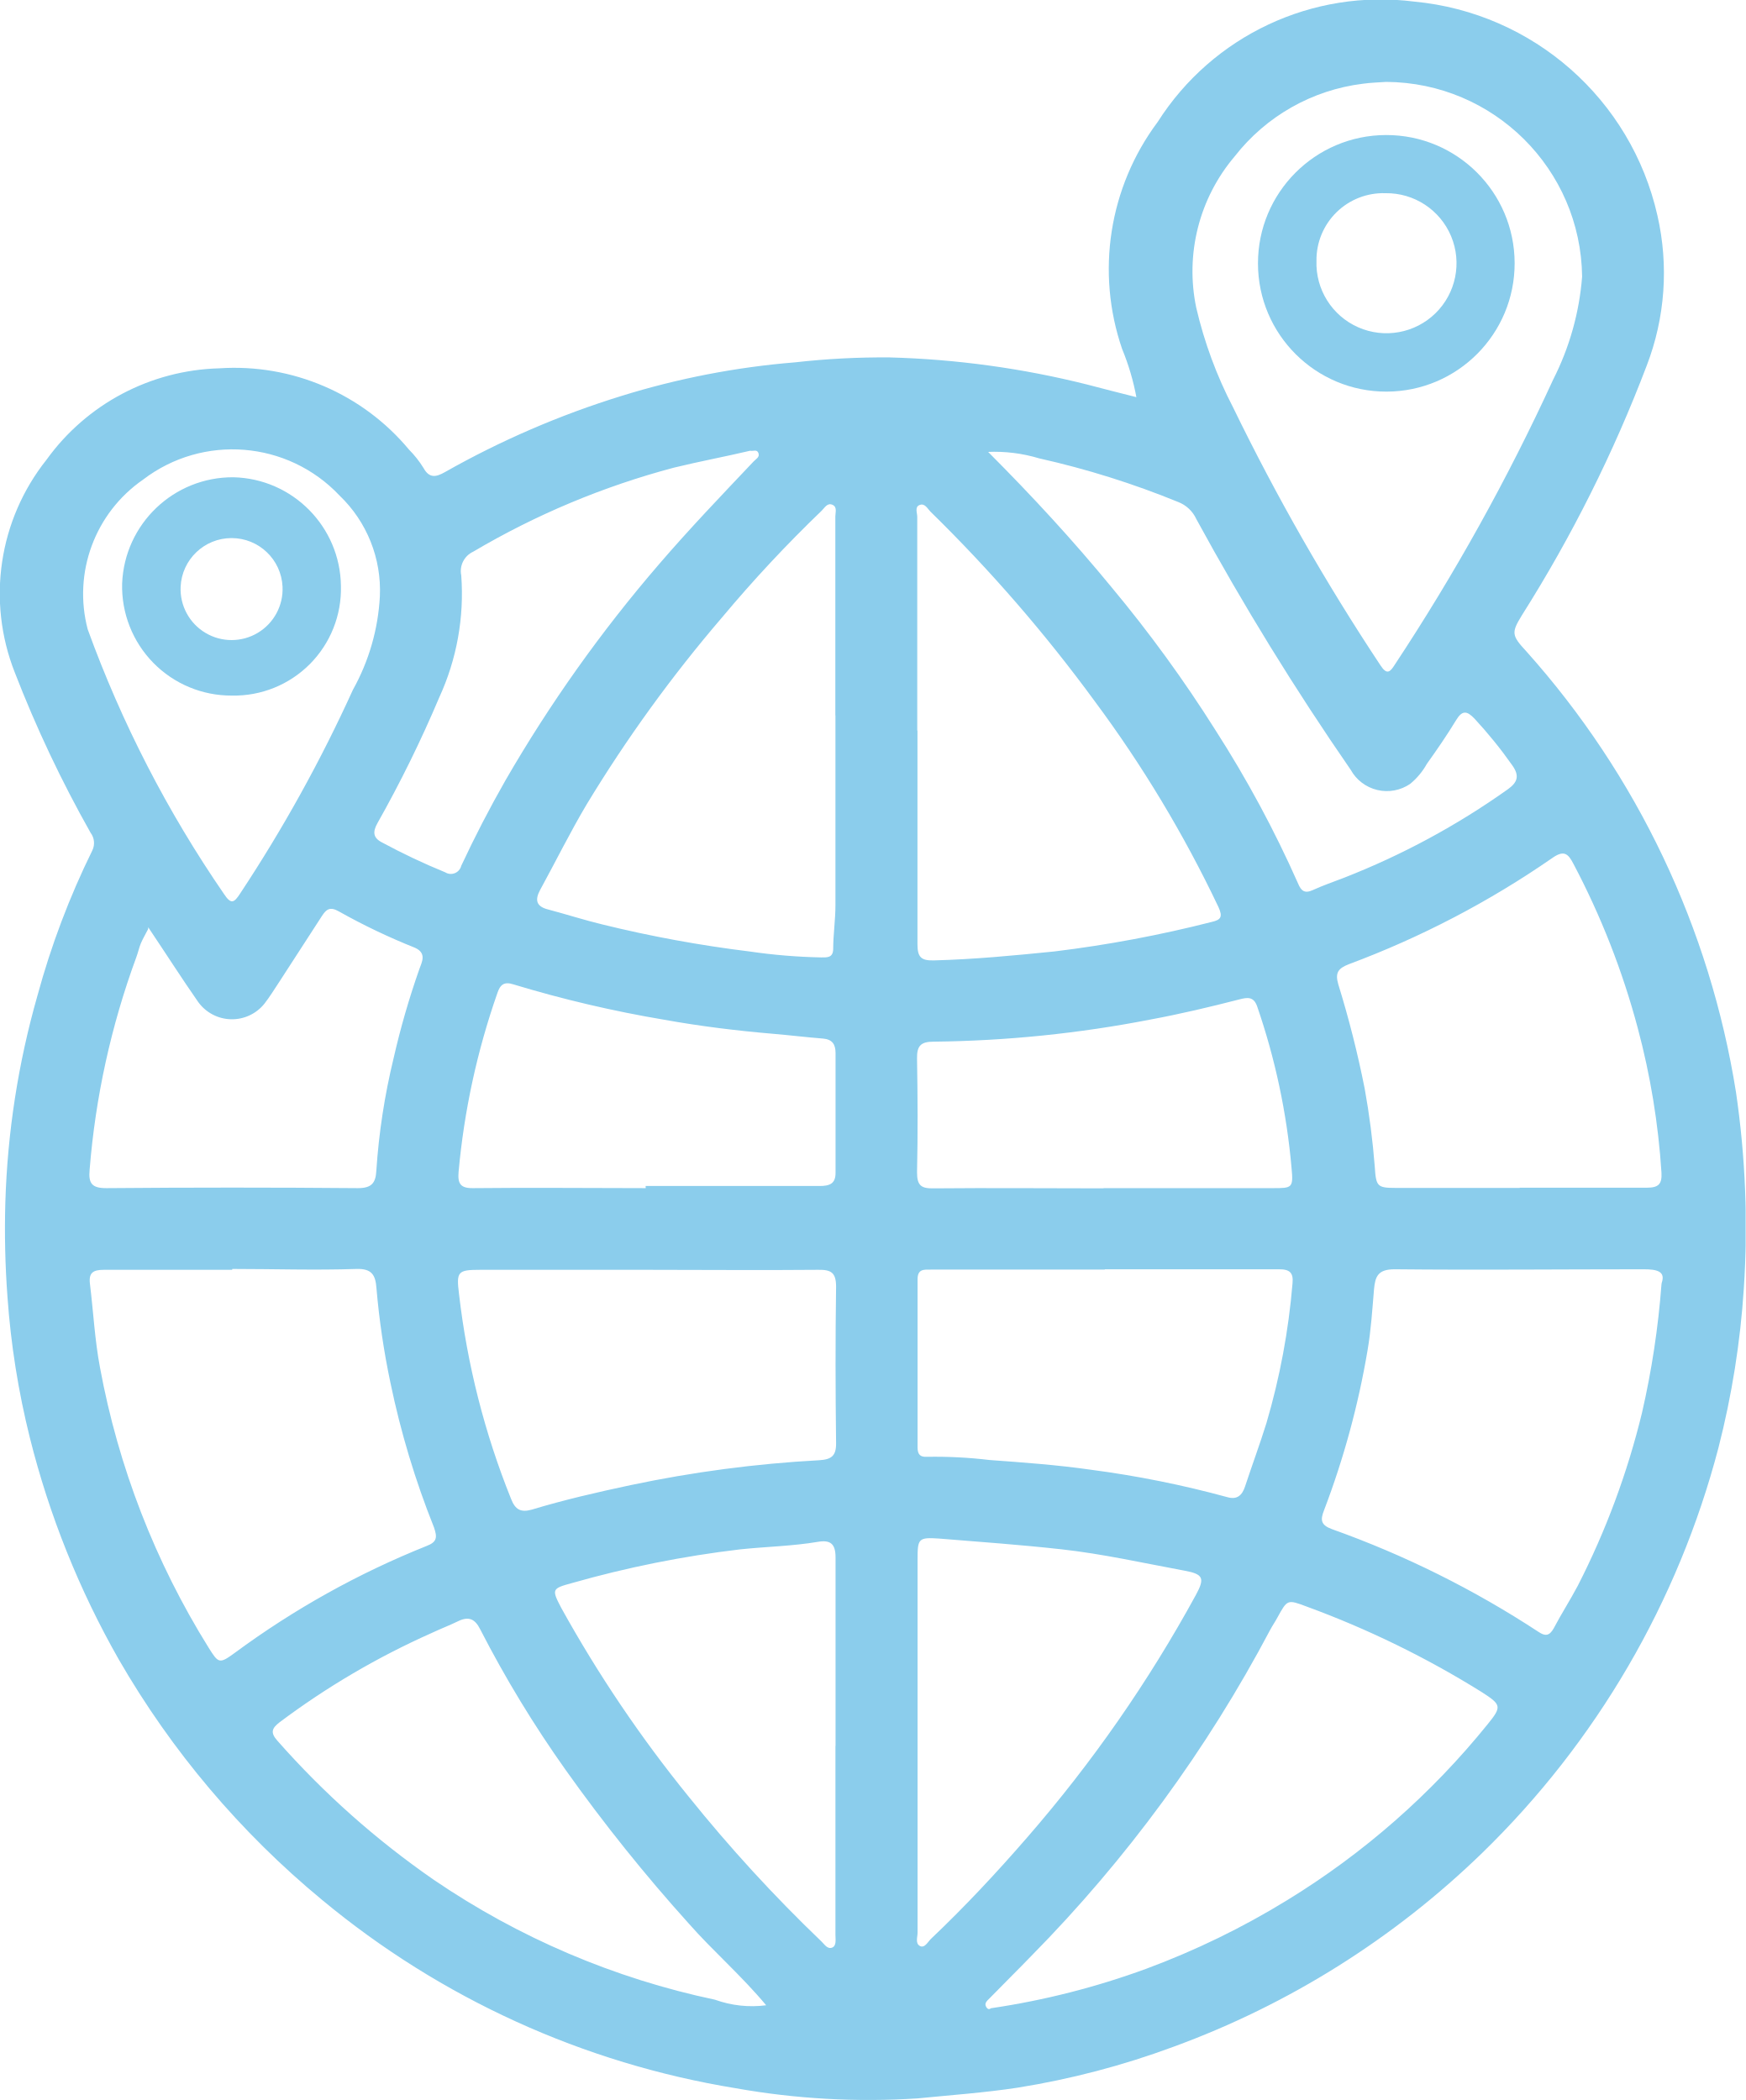
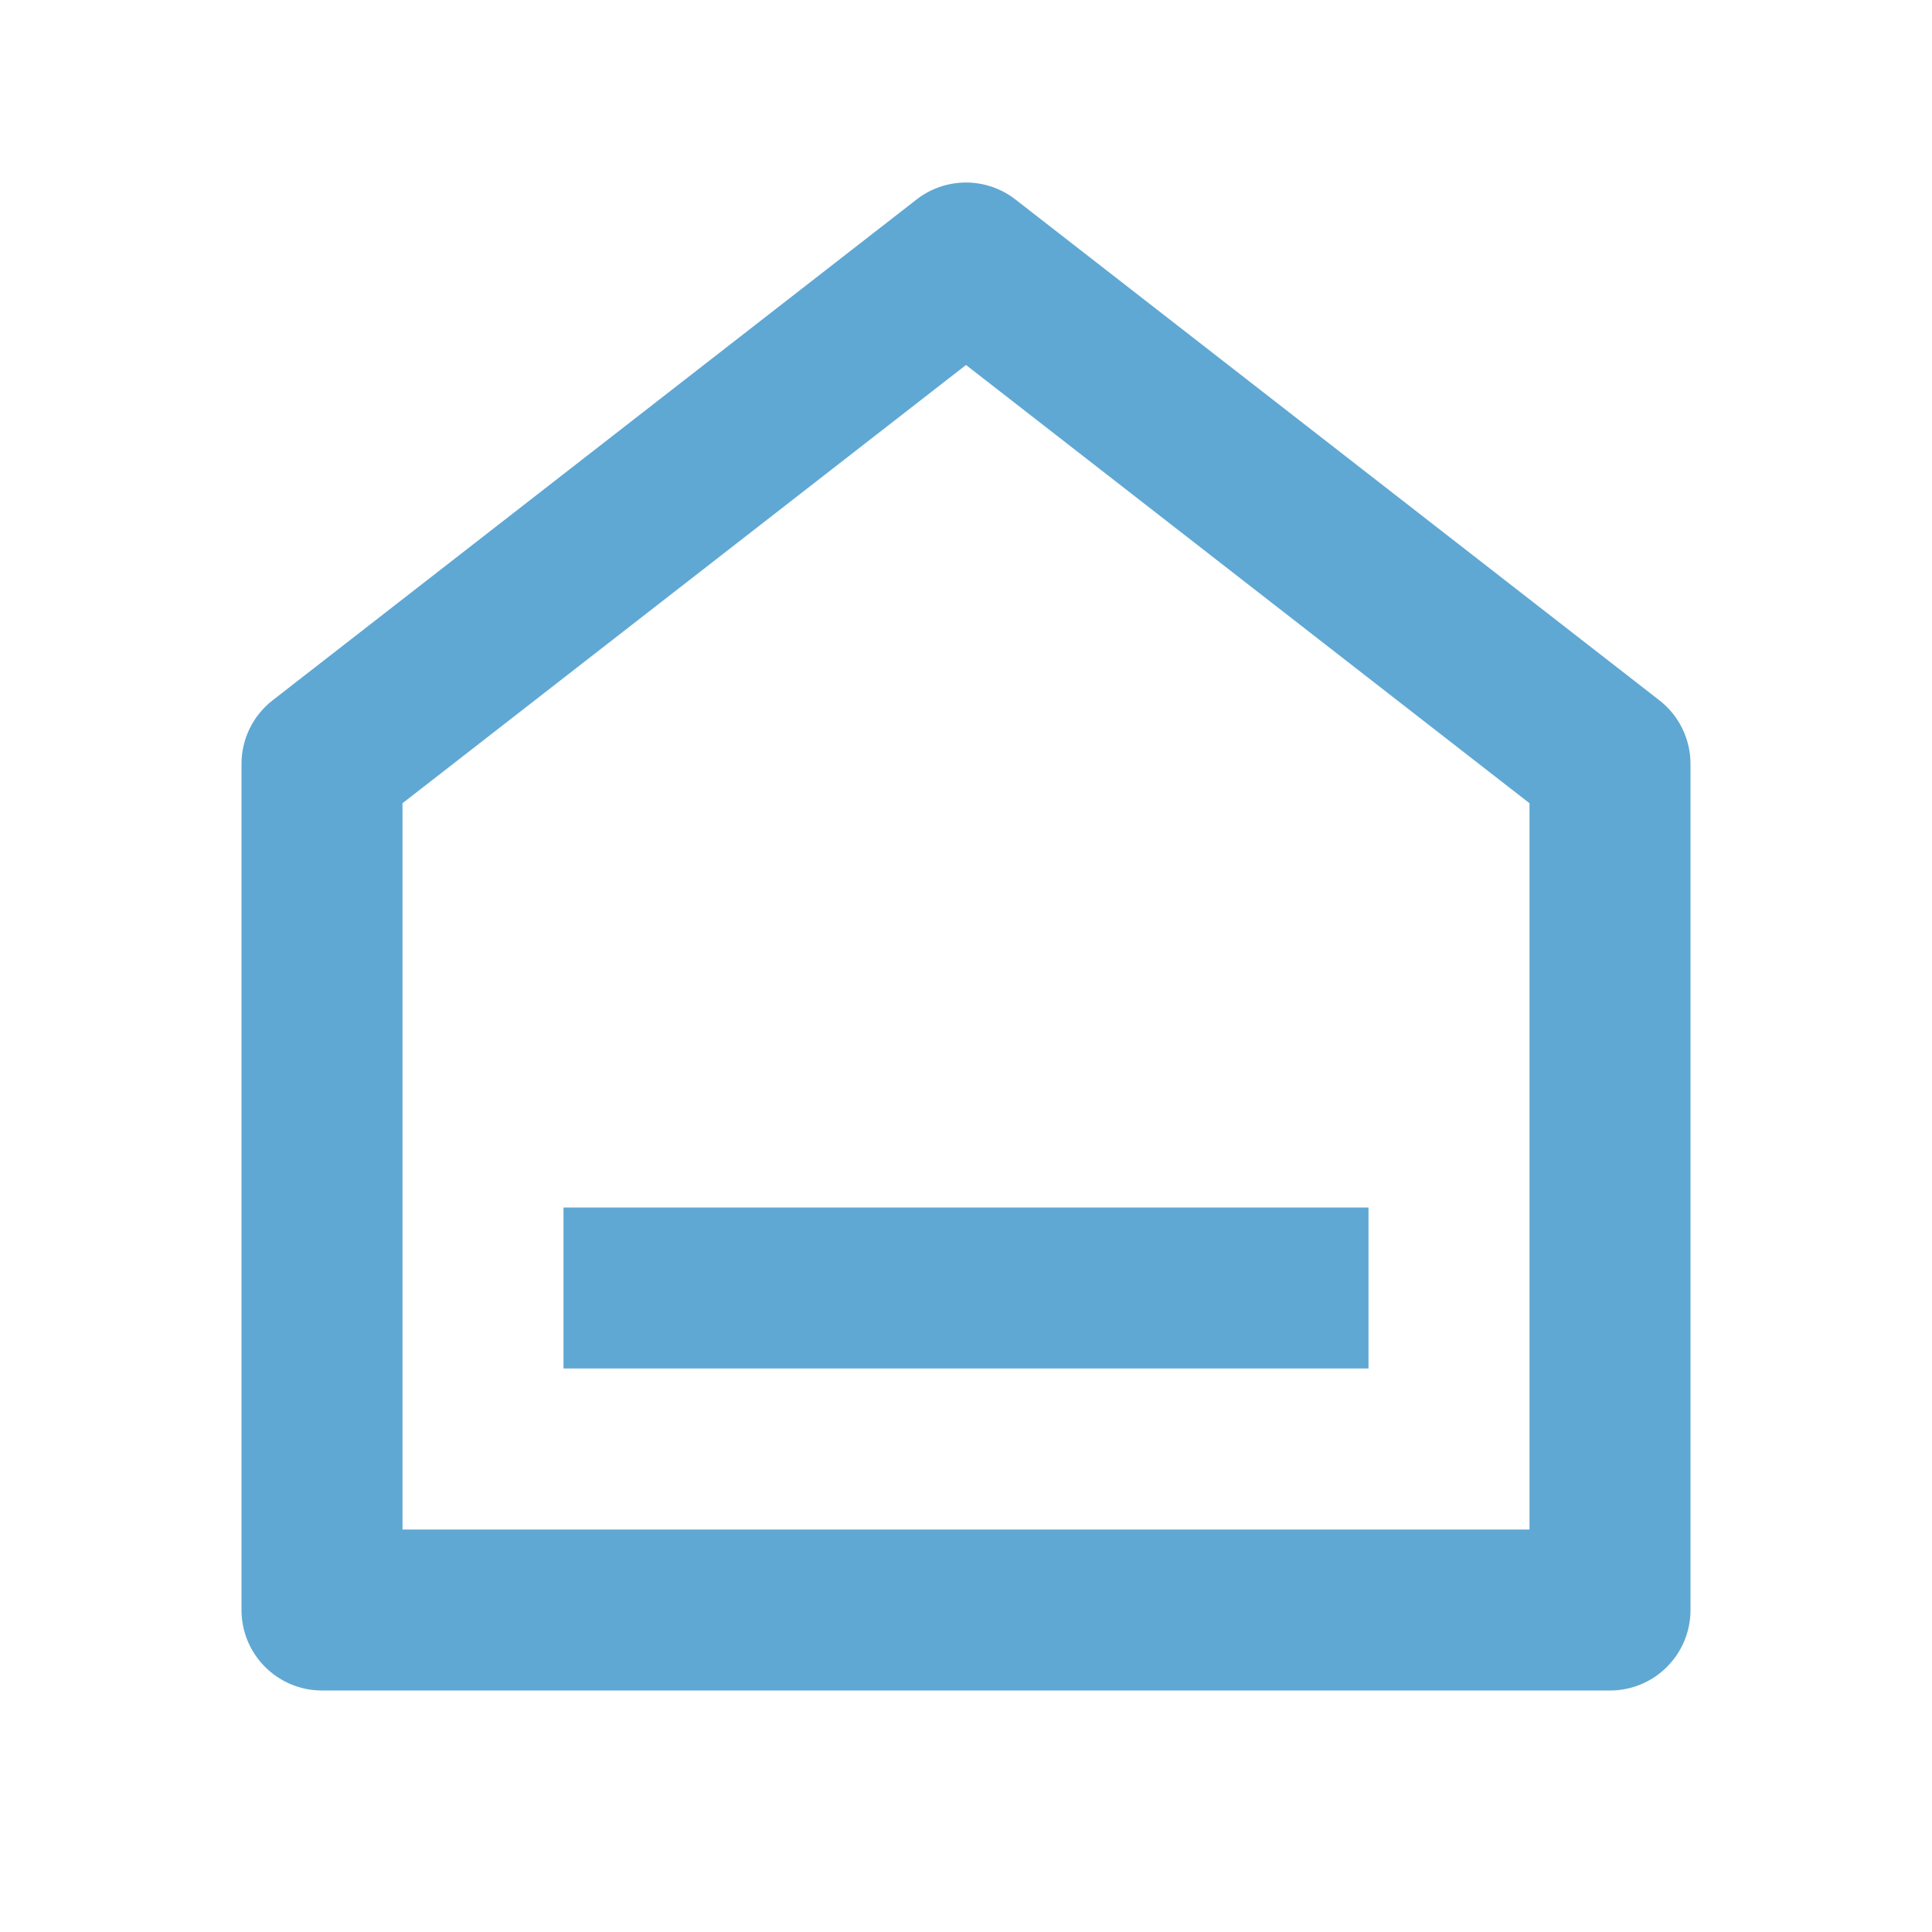
- <svg xmlns="http://www.w3.org/2000/svg" id="Group_2" data-name="Group 2" width="16.323" height="19.642" viewBox="0 0 16.323 19.642">
-   <defs>
-     <clipPath id="clip-path">
-       <rect id="Rectangle_2" data-name="Rectangle 2" width="16.323" height="19.642" fill="none" />
-     </clipPath>
-   </defs>
-   <g id="Group_1" data-name="Group 1" clip-path="url(#clip-path)">
-     <path id="Path_24" data-name="Path 24" d="M10.627,3.72a2.259,2.259,0,0,0-.134-.455,2.3,2.3,0,0,1,.332-2.124,2.472,2.472,0,0,1,2.4-1.126,2.58,2.58,0,0,1,2.273,2,2.41,2.41,0,0,1-.1,1.405,13.02,13.02,0,0,1-1.166,2.333c-.1.164-.1.188.041.34a8.089,8.089,0,0,1,1.96,4.124,8.71,8.71,0,0,1,.073,1.835,8.119,8.119,0,0,1-.237,1.489,8.171,8.171,0,0,1-2.208,3.789,8.173,8.173,0,0,1-2.888,1.814,7.677,7.677,0,0,1-1.459.383c-.309.047-.622.069-.934.1a7.074,7.074,0,0,1-1.7-.095A8.093,8.093,0,0,1,3.011,17.77a8.293,8.293,0,0,1-1.9-2.248,8.208,8.208,0,0,1-.832-2.075A7.663,7.663,0,0,1,.07,12.132a8.632,8.632,0,0,1-.02-.887,7.906,7.906,0,0,1,.3-1.932A7.565,7.565,0,0,1,.864,7.953a.159.159,0,0,0-.017-.164,11.48,11.48,0,0,1-.709-1.5A2.011,2.011,0,0,1,.435,4.3a2.058,2.058,0,0,1,1.616-.855,2.123,2.123,0,0,1,1.774.761.946.946,0,0,1,.135.171c.055.1.119.085.2.039a8.35,8.35,0,0,1,1.649-.712,7.534,7.534,0,0,1,1.626-.315,7.354,7.354,0,0,1,.884-.046,8.52,8.52,0,0,1,1.844.253c.149.04.3.077.464.119M12.962.766c-.072.005-.145.007-.217.017a1.8,1.8,0,0,0-1.2.68,1.661,1.661,0,0,0-.359,1.416,3.968,3.968,0,0,0,.344.931,20.838,20.838,0,0,0,1.379,2.414c.06.092.09.061.132-.005a19.892,19.892,0,0,0,1.482-2.668,2.56,2.56,0,0,0,.271-.964A1.843,1.843,0,0,0,12.962.766M2.171,11.877c-.4,0-.8,0-1.2,0-.1,0-.143.027-.13.131.032.261.045.525.094.783A7.541,7.541,0,0,0,1.95,15.41c.093.148.1.156.245.05a8.068,8.068,0,0,1,1.794-1c.1-.038.1-.083.069-.174a8.031,8.031,0,0,1-.407-1.352,7.3,7.3,0,0,1-.131-.887c-.009-.117-.04-.183-.187-.178-.387.013-.774,0-1.161,0M15.538,12c.038-.108-.042-.129-.174-.128-.775,0-1.549.008-2.324,0-.155,0-.181.067-.192.188-.016.19-.028.381-.06.568a7.885,7.885,0,0,1-.408,1.5c-.035.089-.029.136.073.174a9.068,9.068,0,0,1,1.934.962c.06.04.1.04.141-.033.072-.137.156-.267.226-.4a7.37,7.37,0,0,0,.6-1.617,8.057,8.057,0,0,0,.182-1.2M8.579,6.832h0c0,.666,0,1.331,0,2,0,.123.036.154.155.151.377-.01.752-.046,1.127-.084a11.616,11.616,0,0,0,1.47-.276c.083-.019.106-.045.062-.14a11.489,11.489,0,0,0-1.157-1.925A14.259,14.259,0,0,0,8.7,4.785c-.027-.027-.051-.08-.1-.062s-.023.073-.023.111q0,1,0,2m-.766-.143q0-.93,0-1.86c0-.038.02-.09-.028-.11s-.072.029-.1.056a12.565,12.565,0,0,0-.933,1A13.146,13.146,0,0,0,5.485,7.525c-.155.261-.29.535-.435.8-.049.091-.037.153.073.181.171.045.34.1.511.141A11.738,11.738,0,0,0,7.013,8.9a5.324,5.324,0,0,0,.665.055c.056,0,.111.005.113-.078,0-.136.021-.272.021-.408,0-.593,0-1.185,0-1.778M9.271,18.783a7.309,7.309,0,0,0,1.446-.368,7.489,7.489,0,0,0,1.319-.642,7.325,7.325,0,0,0,1.875-1.646c.134-.165.128-.182-.055-.3a8.847,8.847,0,0,0-1.637-.8c-.181-.068-.181-.067-.273.1-.021.04-.048.078-.069.118a12.976,12.976,0,0,1-2.23,3.046c-.129.134-.263.265-.394.4-.021.022-.053.045-.031.081s.04.012.05.009m4.937-7.672c.4,0,.793,0,1.19,0,.11,0,.143-.034.137-.141a6.95,6.95,0,0,0-.222-1.353,7.32,7.32,0,0,0-.6-1.533c-.051-.1-.091-.133-.2-.056a8.631,8.631,0,0,1-1.9.992c-.1.039-.132.079-.1.189a9.649,9.649,0,0,1,.247.976,7.3,7.3,0,0,1,.094.728c.012.185.022.2.195.2h1.162m-8.158.766H4.492c-.212,0-.226.016-.2.225a7.409,7.409,0,0,0,.487,1.918c.039.1.09.129.194.1.3-.091.613-.163.923-.229a11.537,11.537,0,0,1,1.764-.233c.113-.007.16-.039.158-.161-.006-.487-.007-.975,0-1.462,0-.133-.047-.16-.168-.158-.533.005-1.066,0-1.6,0m1.116,6.881c-.235-.282-.5-.51-.726-.767a15.858,15.858,0,0,1-1.15-1.435,10.752,10.752,0,0,1-.8-1.317c-.05-.1-.11-.122-.207-.075-.082.04-.167.072-.249.111a7.342,7.342,0,0,0-1.421.835c-.069.054-.089.094-.018.173a8.062,8.062,0,0,0,1.462,1.3,7.364,7.364,0,0,0,2.629,1.121,1.021,1.021,0,0,0,.478.052m3.166-6.881H8.706c-.066,0-.127-.008-.126.093,0,.524,0,1.047,0,1.571,0,.065.025.091.089.087a4.308,4.308,0,0,1,.585.03c.316.023.634.046.947.091a9.556,9.556,0,0,1,1.278.257c.089.025.136-.018.163-.1.066-.2.138-.394.2-.593a6.549,6.549,0,0,0,.244-1.307c.01-.1-.026-.133-.129-.132-.542,0-1.084,0-1.626,0m-1.751,4.44q0,.882,0,1.764c0,.043-.023.1.021.125s.075-.038.105-.067c.316-.3.614-.619.9-.949a12.81,12.81,0,0,0,1.577-2.268c.085-.156.068-.194-.107-.226-.383-.071-.764-.157-1.152-.2s-.759-.069-1.139-.1c-.2-.014-.205,0-.205.2q0,.862,0,1.723m-.767.016h0c0-.588,0-1.176,0-1.764,0-.127-.049-.164-.163-.145-.242.041-.487.045-.731.071a10.029,10.029,0,0,0-1.571.315c-.188.051-.191.058-.1.232A12.1,12.1,0,0,0,6.44,16.805,14.107,14.107,0,0,0,7.68,18.158c.029.027.056.075.1.059s.032-.079.032-.121q0-.882,0-1.764M1.385,8.69c-.033.063-.054.1-.069.136s-.026.087-.042.129a7.481,7.481,0,0,0-.436,1.986c-.012.128.021.173.159.172q1.175-.01,2.35,0c.13,0,.166-.05.172-.163A6.179,6.179,0,0,1,3.68,9.9a7.58,7.58,0,0,1,.241-.835c.023-.065.072-.149-.04-.2a5.933,5.933,0,0,1-.712-.34c-.084-.048-.118-.02-.159.043q-.2.309-.4.618c-.045.068-.088.138-.136.2a.389.389,0,0,1-.62-.013c-.155-.222-.3-.45-.468-.7m4.651,2.42c.542,0,1.084,0,1.626,0,.092,0,.151-.019.15-.124q0-.56,0-1.121c0-.08-.031-.127-.118-.134-.154-.012-.307-.031-.46-.044-.343-.029-.685-.071-1.024-.132A11.346,11.346,0,0,1,4.8,9.207c-.084-.027-.123,0-.15.084a6.958,6.958,0,0,0-.362,1.671c-.009.108.016.153.137.151.537-.006,1.075,0,1.613,0m4.283,0H11.9c.182,0,.195,0,.177-.188a6.331,6.331,0,0,0-.322-1.513c-.033-.093-.092-.083-.163-.065-.276.071-.553.137-.834.189a11.229,11.229,0,0,1-2.027.207c-.12,0-.158.038-.156.157.006.355.008.711,0,1.066,0,.126.042.151.156.149.528-.005,1.057,0,1.585,0M9.237,4.224c.419.42.8.834,1.158,1.27a12.464,12.464,0,0,1,.969,1.333,10.622,10.622,0,0,1,.775,1.439c.027.065.06.094.135.06.095-.044.194-.077.291-.115A7.1,7.1,0,0,0,14.1,7.382c.092-.066.11-.127.04-.225a4.156,4.156,0,0,0-.351-.434c-.072-.076-.116-.082-.174.014-.085.14-.178.275-.273.408a.651.651,0,0,1-.156.187A.386.386,0,0,1,12.63,7.2a26.019,26.019,0,0,1-1.443-2.344.309.309,0,0,0-.171-.161,8.122,8.122,0,0,0-1.3-.408,1.442,1.442,0,0,0-.481-.06M7.014,4.216c-.233.055-.474.1-.712.158a7.43,7.43,0,0,0-1.877.786.2.2,0,0,0-.112.222,2.323,2.323,0,0,1-.206,1.142A11.515,11.515,0,0,1,3.529,7.7c-.045.081-.041.136.042.179a6.144,6.144,0,0,0,.592.28.1.1,0,0,0,.15-.061q.19-.407.414-.8A13.235,13.235,0,0,1,6.161,5.279c.285-.332.587-.647.887-.964.02-.021.058-.039.044-.077s-.047-.016-.078-.022M3.552,5.578a1.227,1.227,0,0,0-.377-.943,1.376,1.376,0,0,0-1.837-.149,1.3,1.3,0,0,0-.518,1.4A10.969,10.969,0,0,0,2.094,8.361c.066.1.094.086.153-.006A13.781,13.781,0,0,0,3.3,6.452a2.011,2.011,0,0,0,.252-.873" transform="translate(0 0)" fill="#8bcdec" />
-     <path id="Path_25" data-name="Path 25" d="M431.908,46.709a1.2,1.2,0,0,1-2.4.006,1.2,1.2,0,1,1,2.4-.006m-1.208-.653a.625.625,0,0,0-.645.632.655.655,0,1,0,.645-.632" transform="translate(-417.745 -44.249)" fill="#8bcdec" />
-     <path id="Path_26" data-name="Path 26" d="M42.722,163.006a1.03,1.03,0,0,1,1.005,1.016,1,1,0,0,1-1.02,1.026A1.021,1.021,0,0,1,41.681,164a1.035,1.035,0,0,1,1.041-.994m-.494,1.024a.477.477,0,1,0,.953,0,.477.477,0,0,0-.953,0" transform="translate(-40.539 -158.542)" fill="#8bcdec" />
-   </g>
+ <svg xmlns="http://www.w3.org/2000/svg" id="Group" width="24" height="24" viewBox="0 0 24 24">
+   <path id="Vector" d="M0,0H24V24H0Z" fill="none" />
+   <path id="Vector-2" data-name="Vector" d="M18,17.733a1,1,0,0,1-1,1H1a1,1,0,0,1-1-1V7.223a1,1,0,0,1,.386-.79l8-6.222a1,1,0,0,1,1.228,0l8,6.222a1,1,0,0,1,.386.79v10.51Zm-2-1V7.711L9,2.267,2,7.711v9.022Zm-12-4H14v2H4Z" transform="translate(3 2.267)" fill="#5fa8d3" />
</svg>
